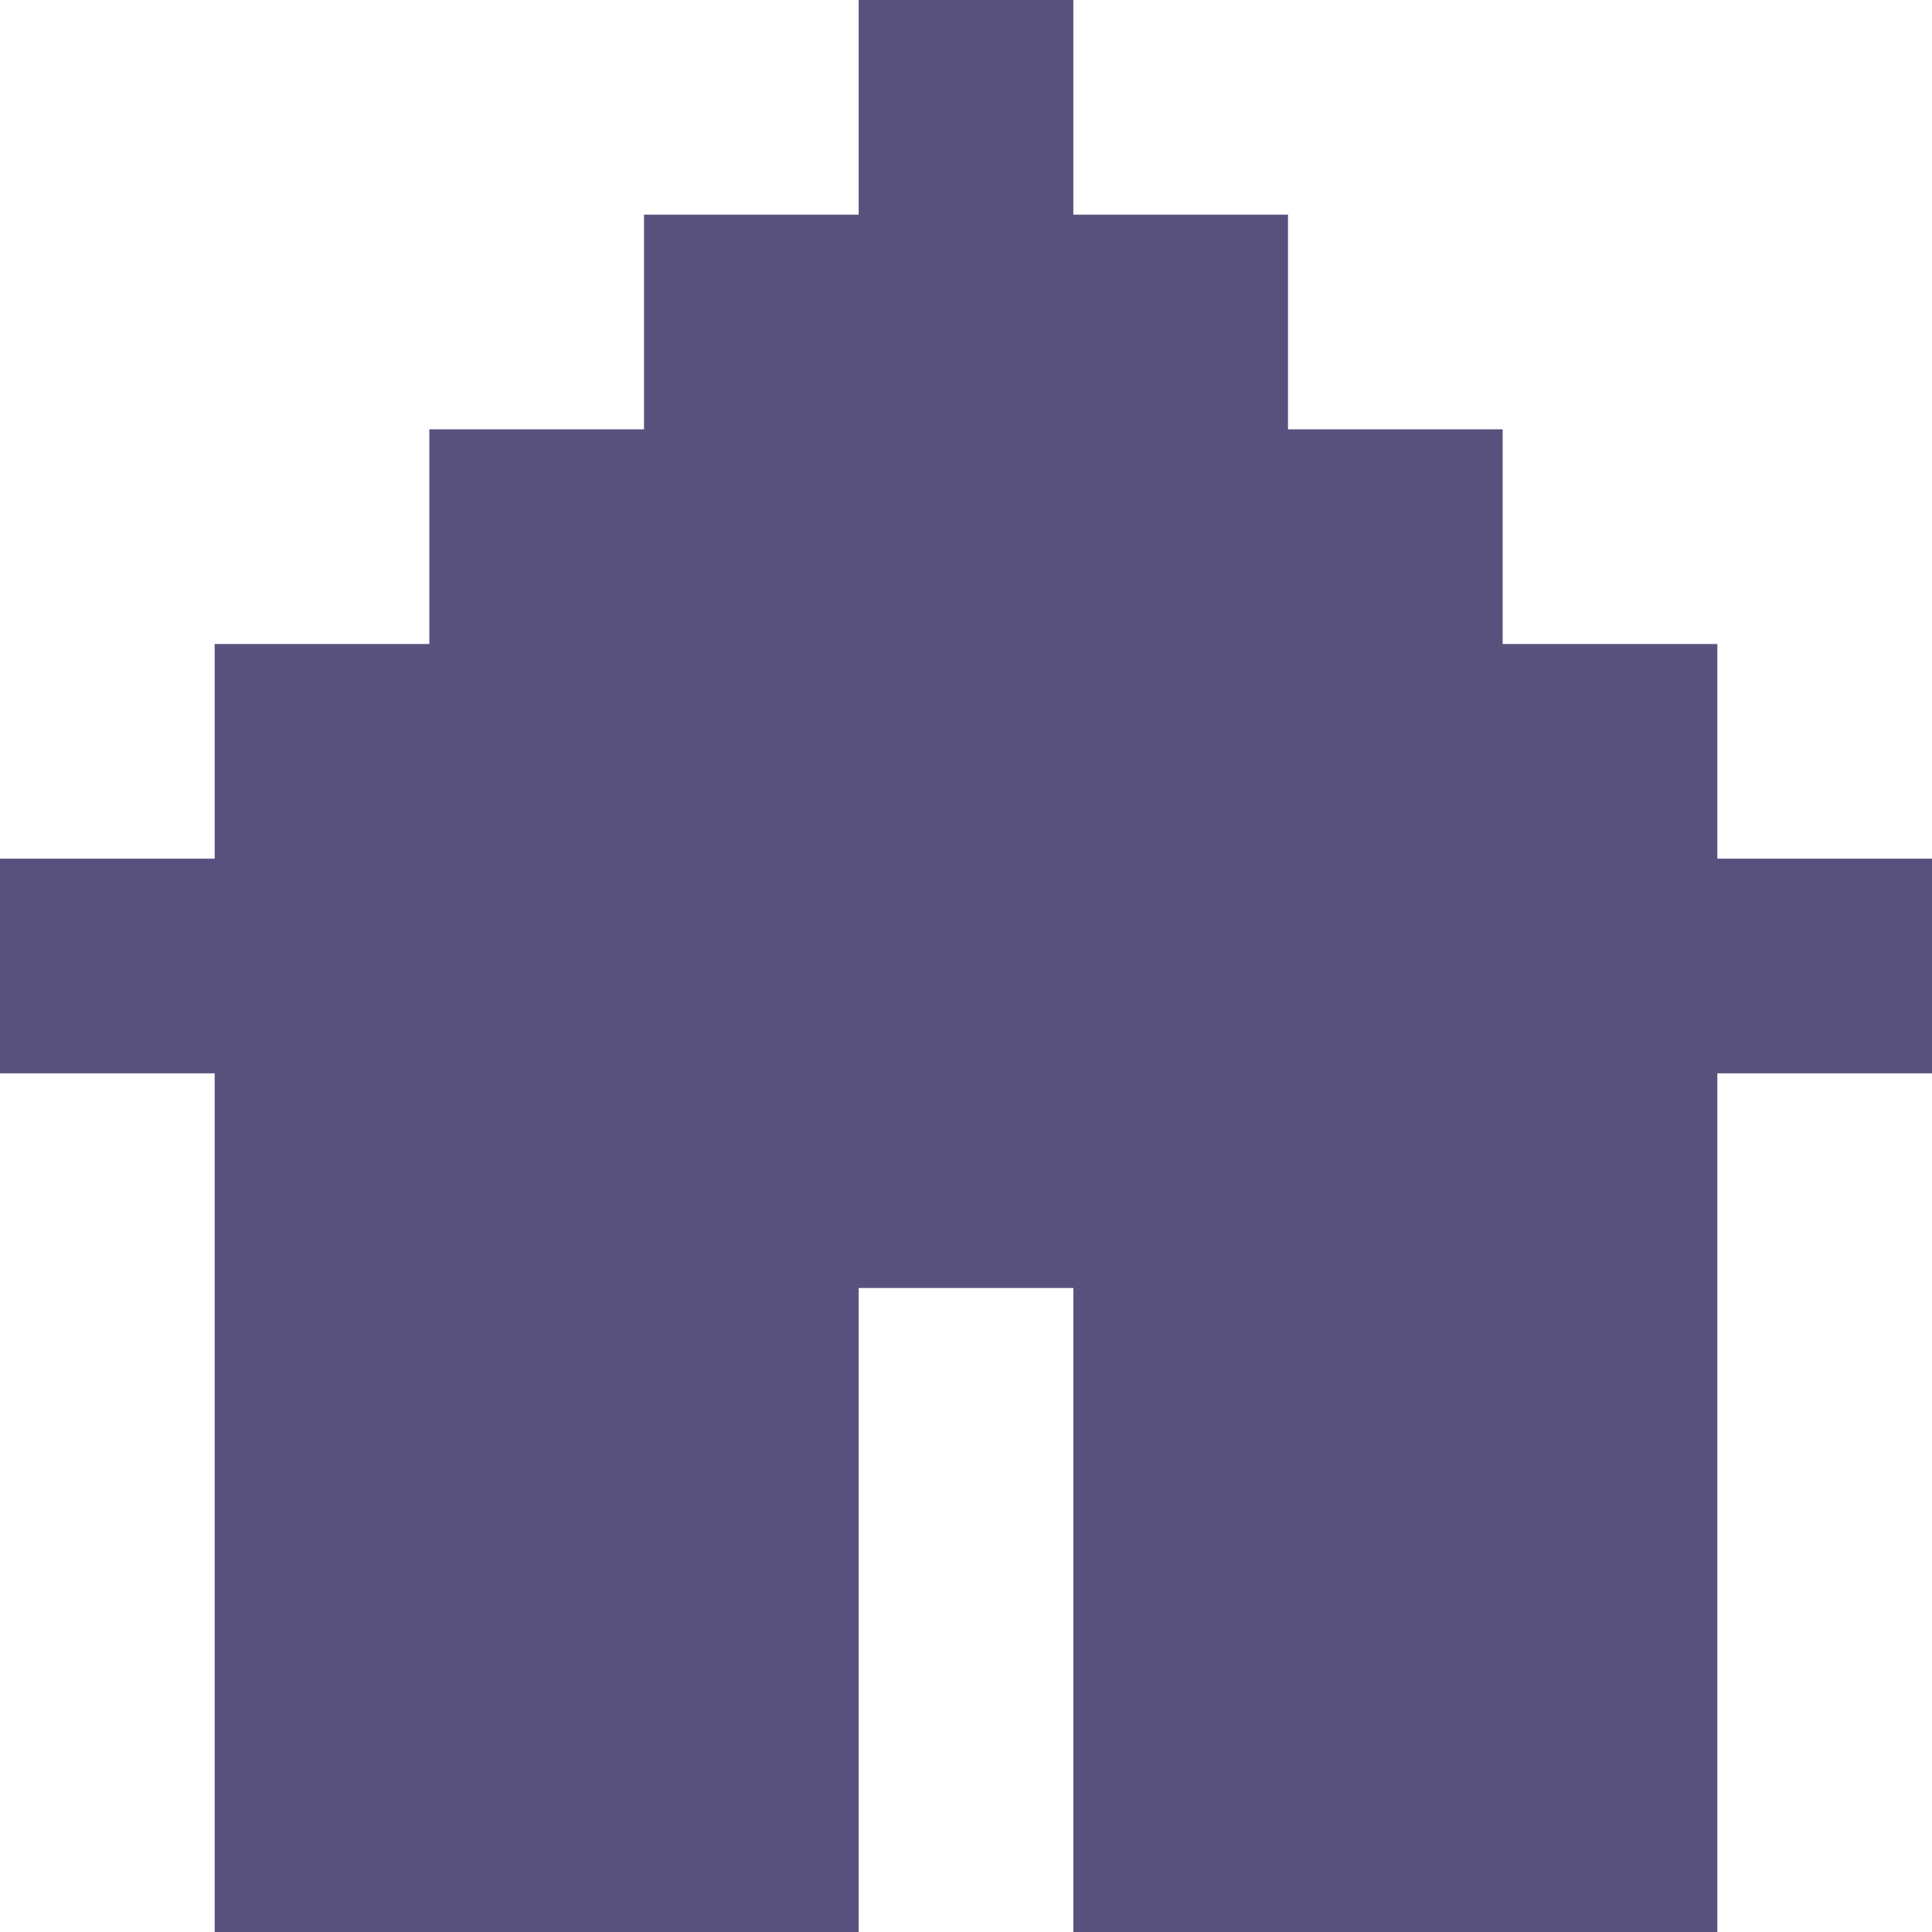
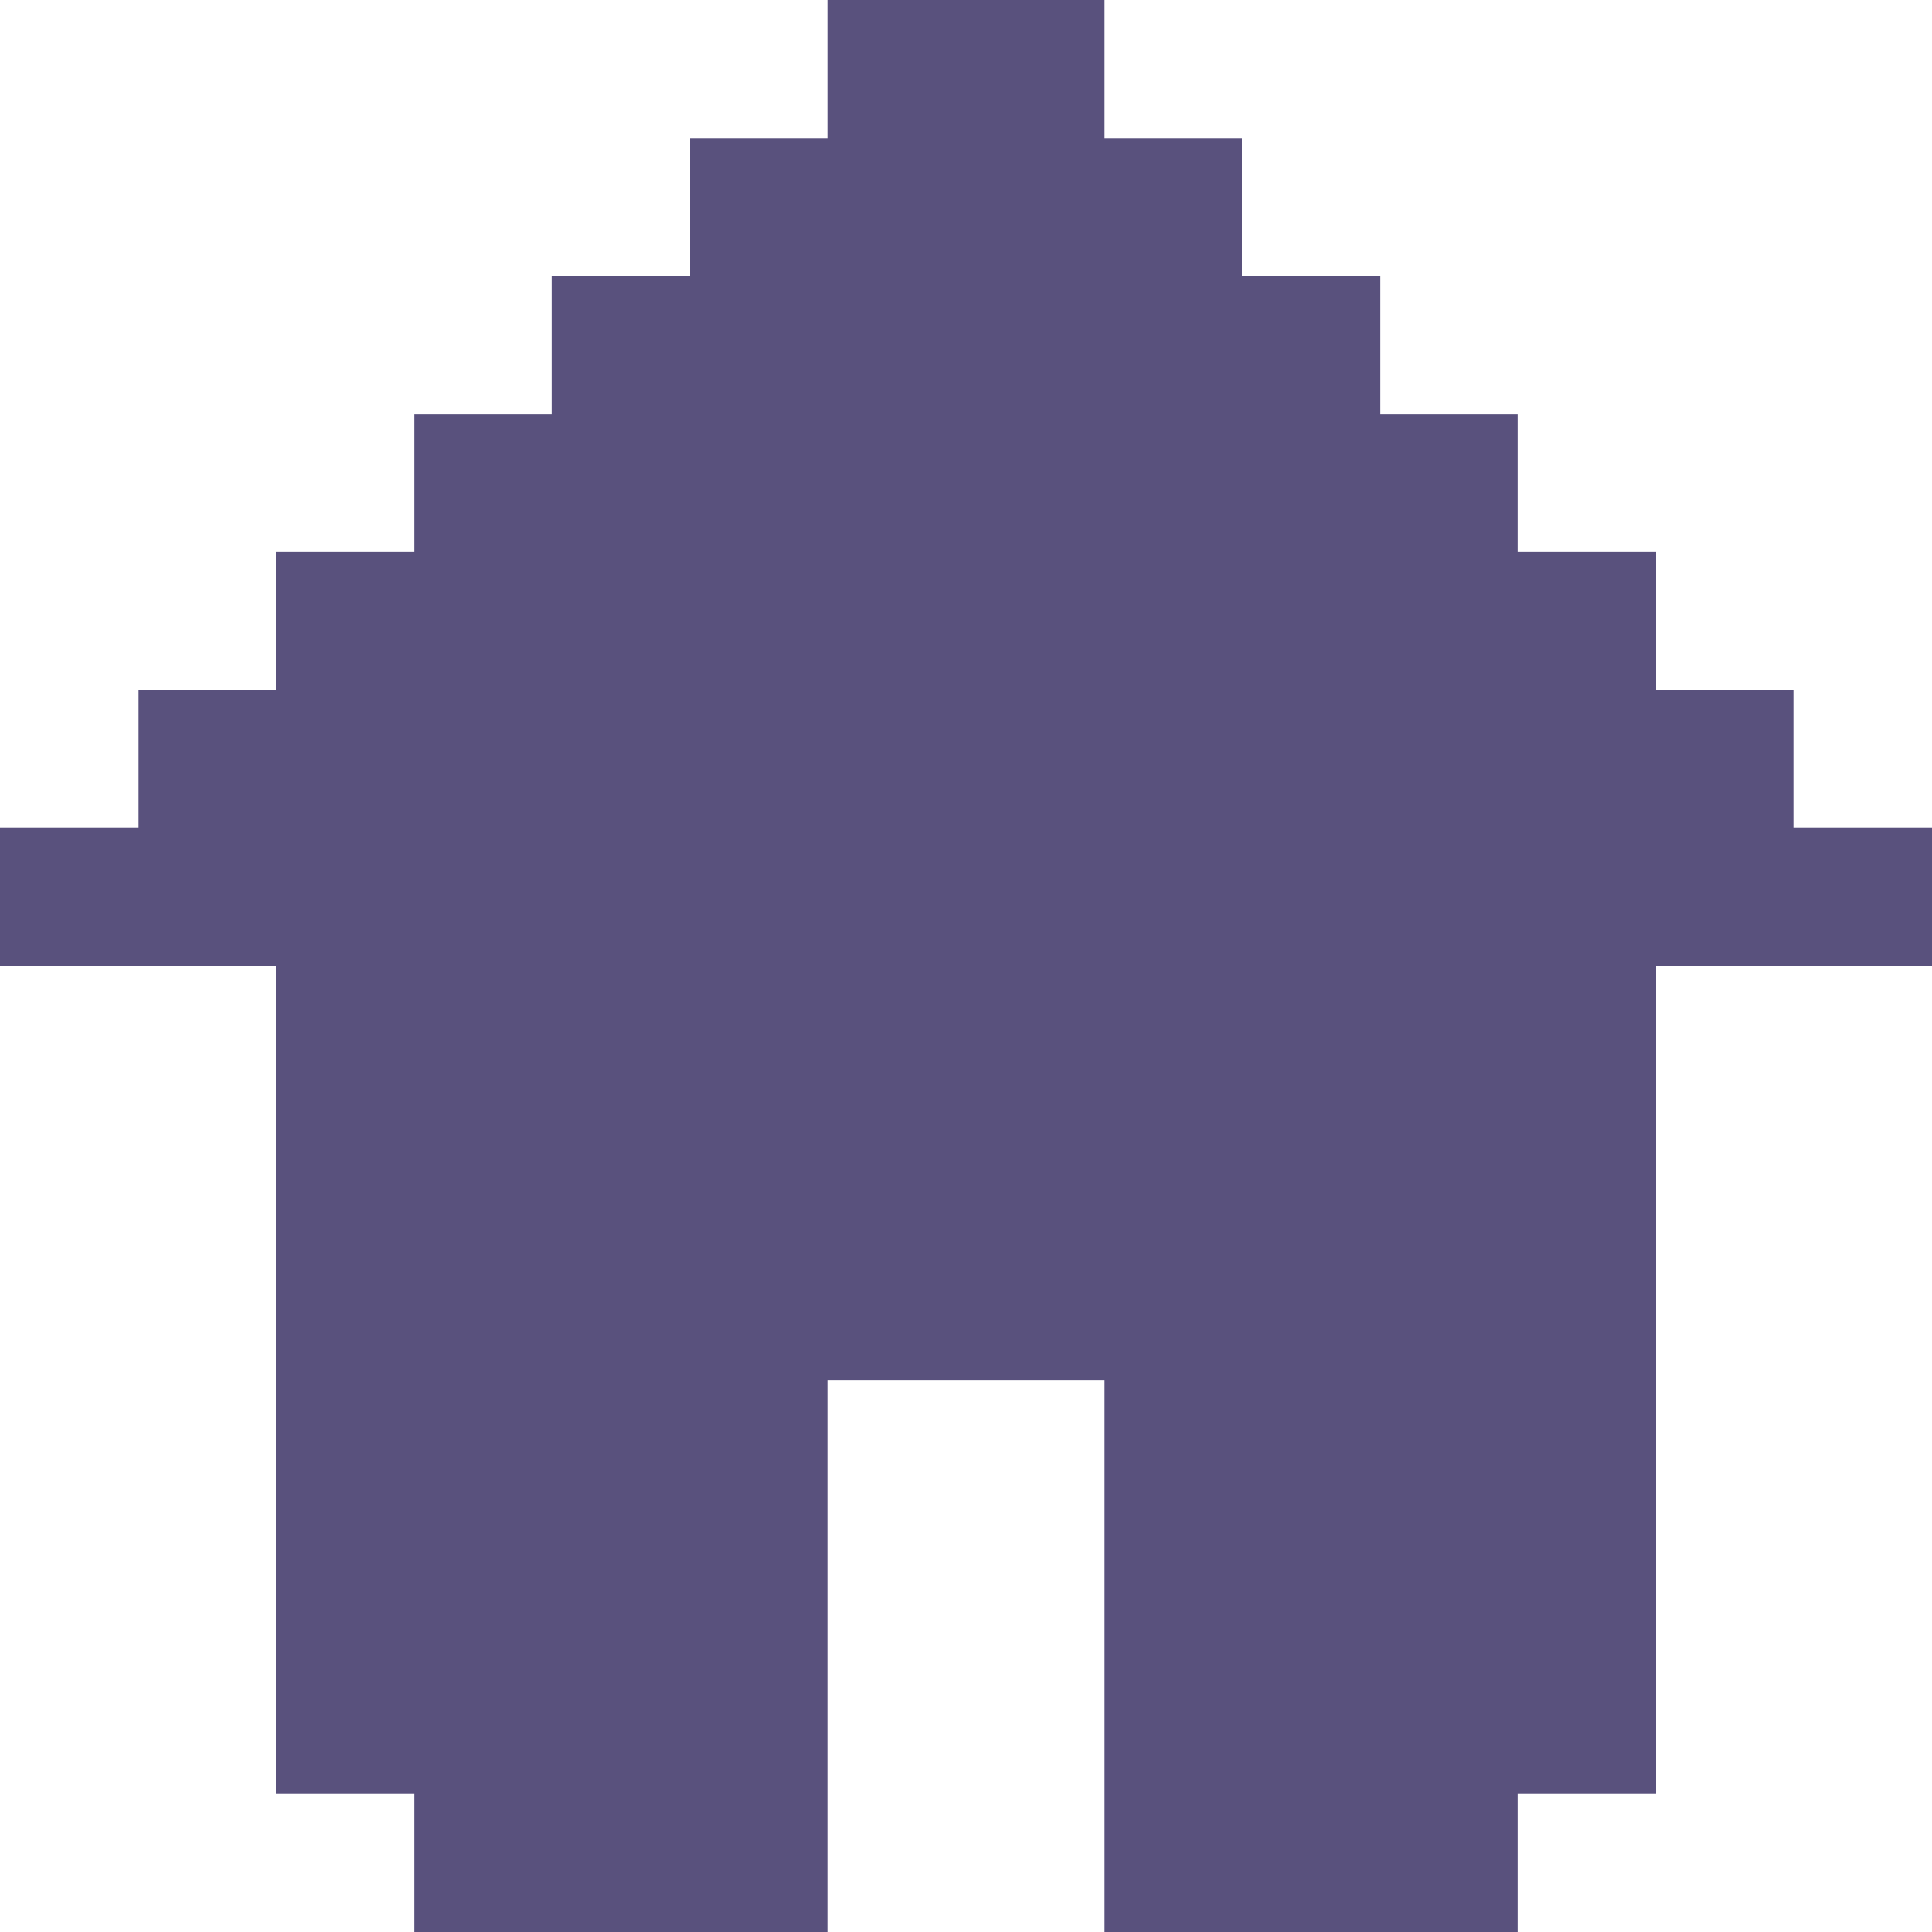
- <svg xmlns="http://www.w3.org/2000/svg" width="45" height="45" viewBox="0 0 45 45" fill="none">
-   <path d="M20 0H25V5H20Z M15 5H30V10H15Z M10 10H35V15H10Z M5 15H40V20H5Z M0 20H45V25H0Z M5 25H40V30H5Z M5 30H20V35H5Z M25 30H40V35H25Z M5 35H20V40H5Z M25 35H40V40H25Z M5 40H20V45H5Z M25 40H40V45H25Z" fill="#59517D" />
+ <svg xmlns="http://www.w3.org/2000/svg" width="56" height="56" viewBox="0 0 56 56" fill="none" shape-rendering="crispEdges">
+   <path d="M24 0H32V4H24Z M20 4H36V8H20Z M16 8H40V12H16Z M12 12H44V16H12Z M8 16H48V20H8Z M4 20H52V24H4Z M0 24H56V28H0Z M8 28H48V32H8Z M8 32H48V36H8Z M8 36H48V40H8Z M8 40H24V44H8Z M32 40H48V44H32Z M8 44H24V48H8Z M32 44H48V48H32Z M8 48H24V52H8Z M32 48H48V52H32Z M12 52H24V56H12Z M32 52H44V56H32Z" fill="#59517D" />
</svg>
